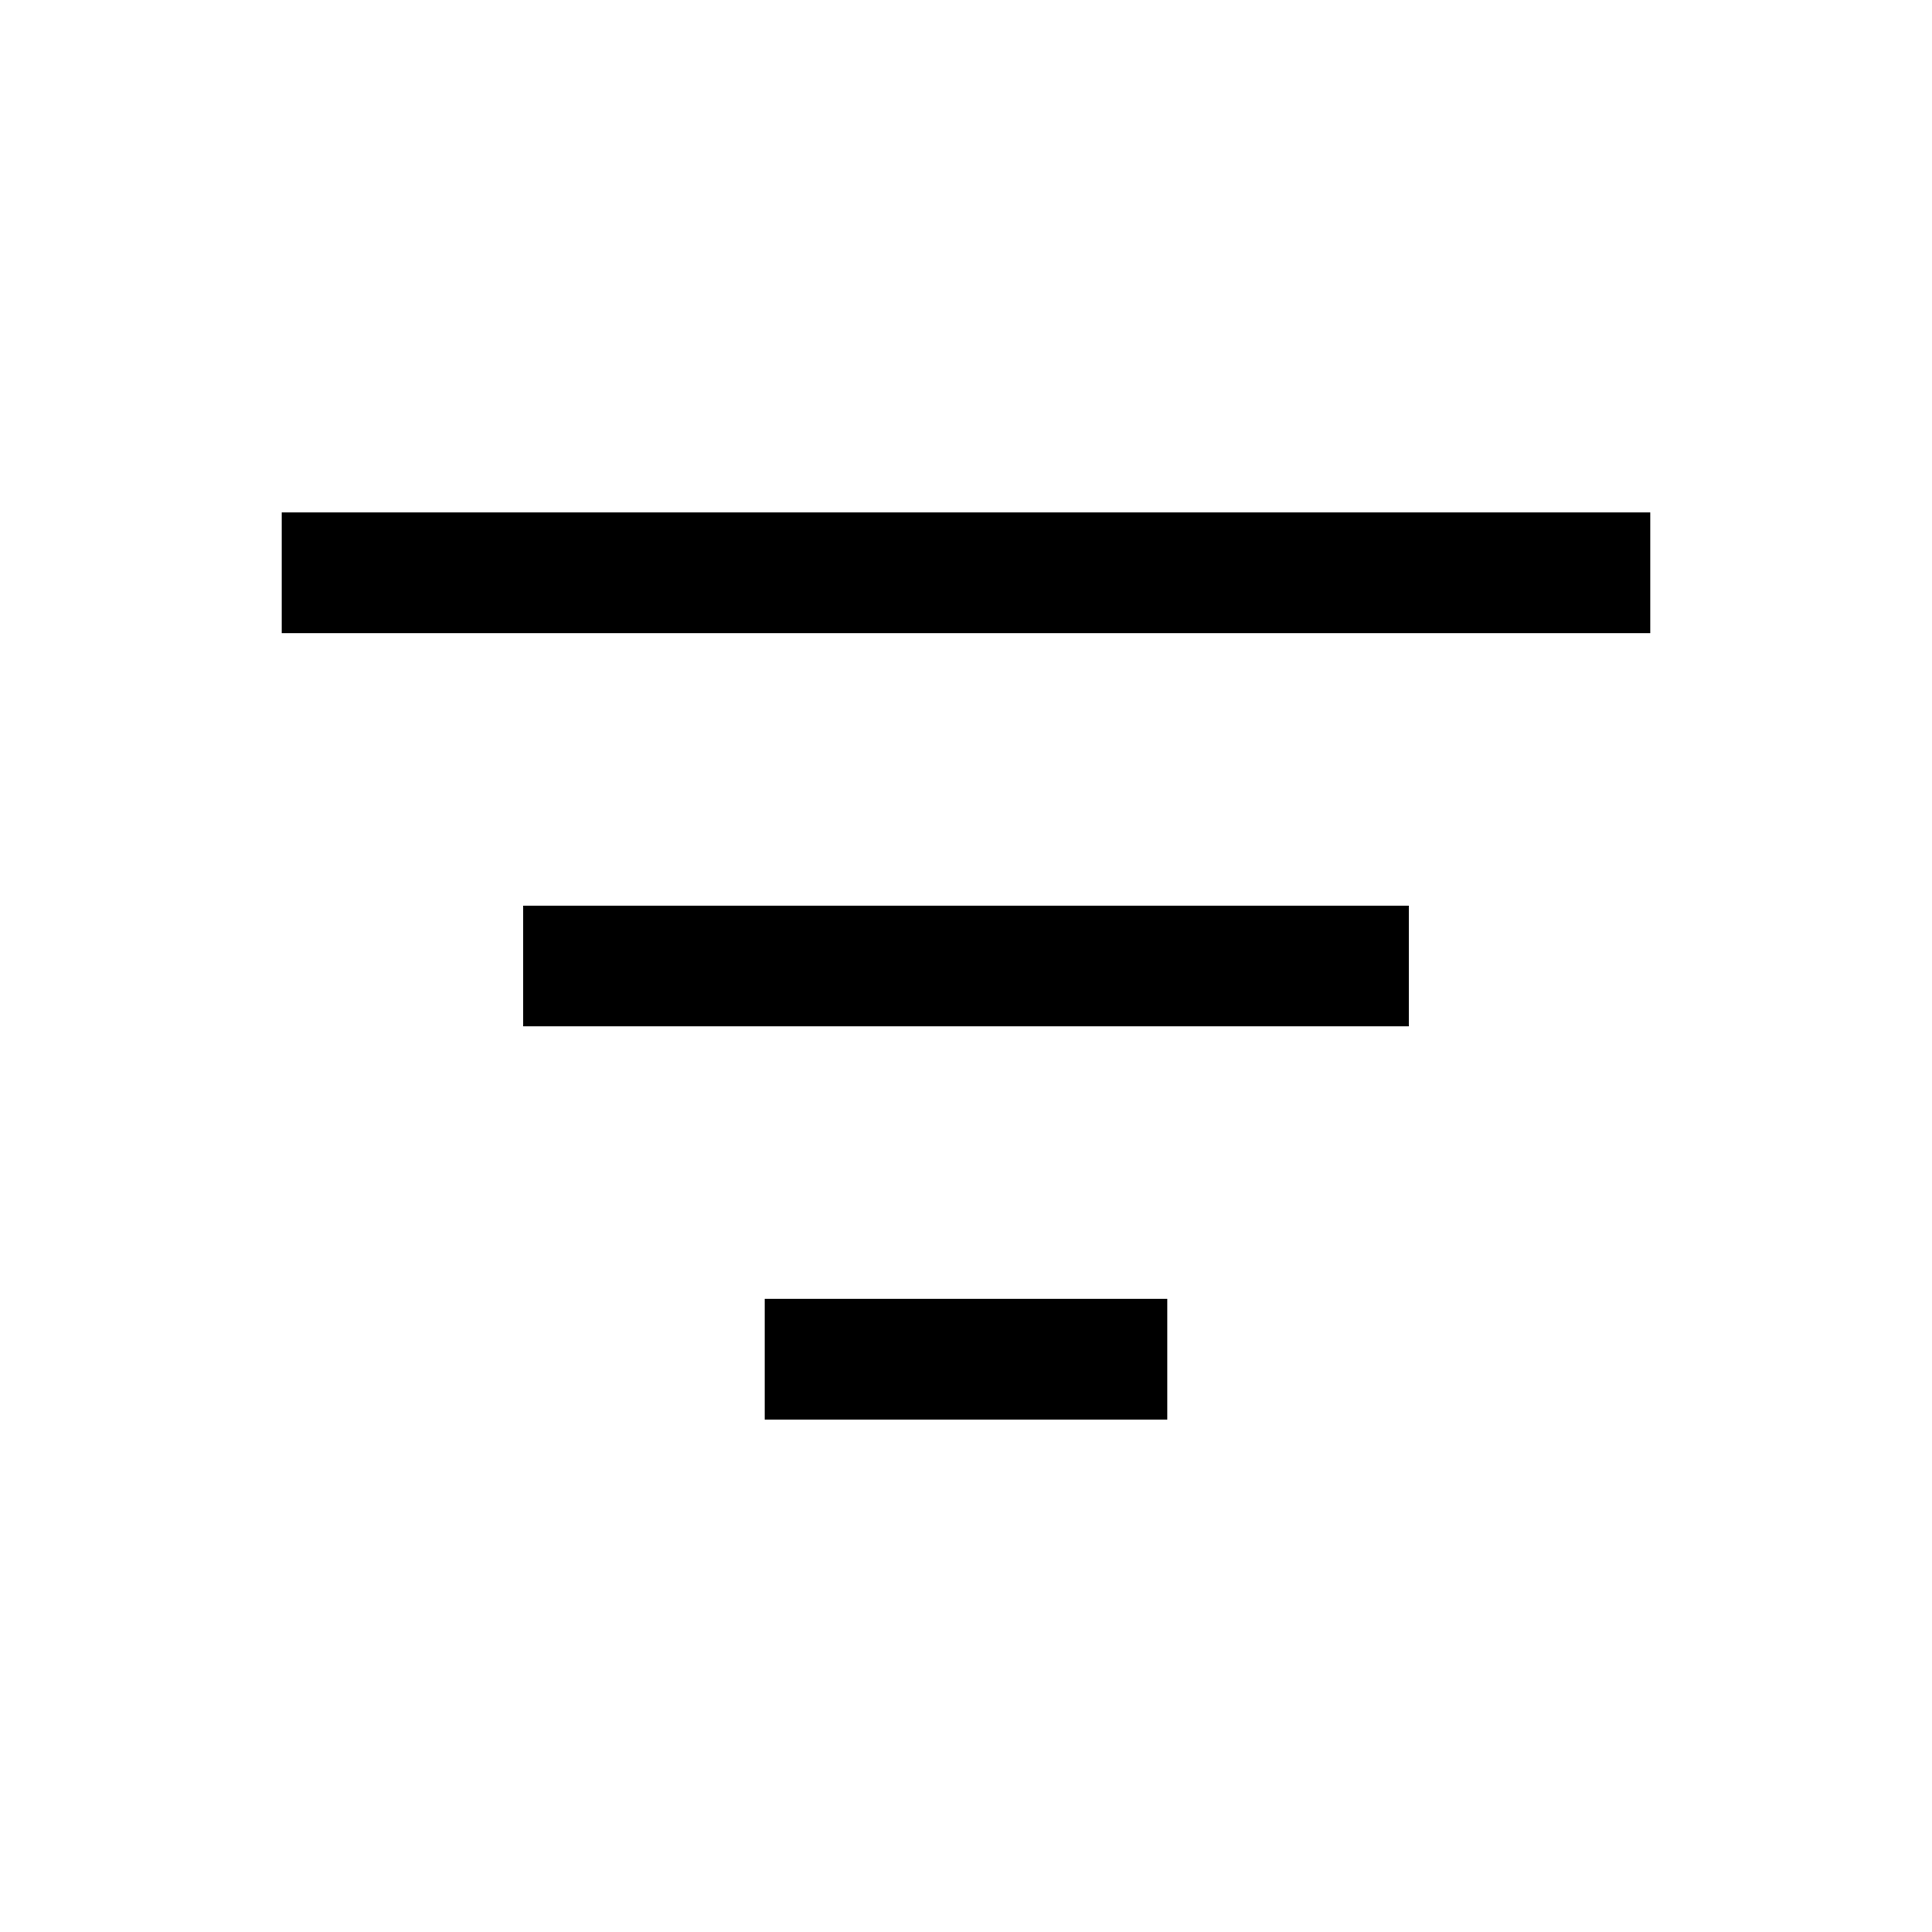
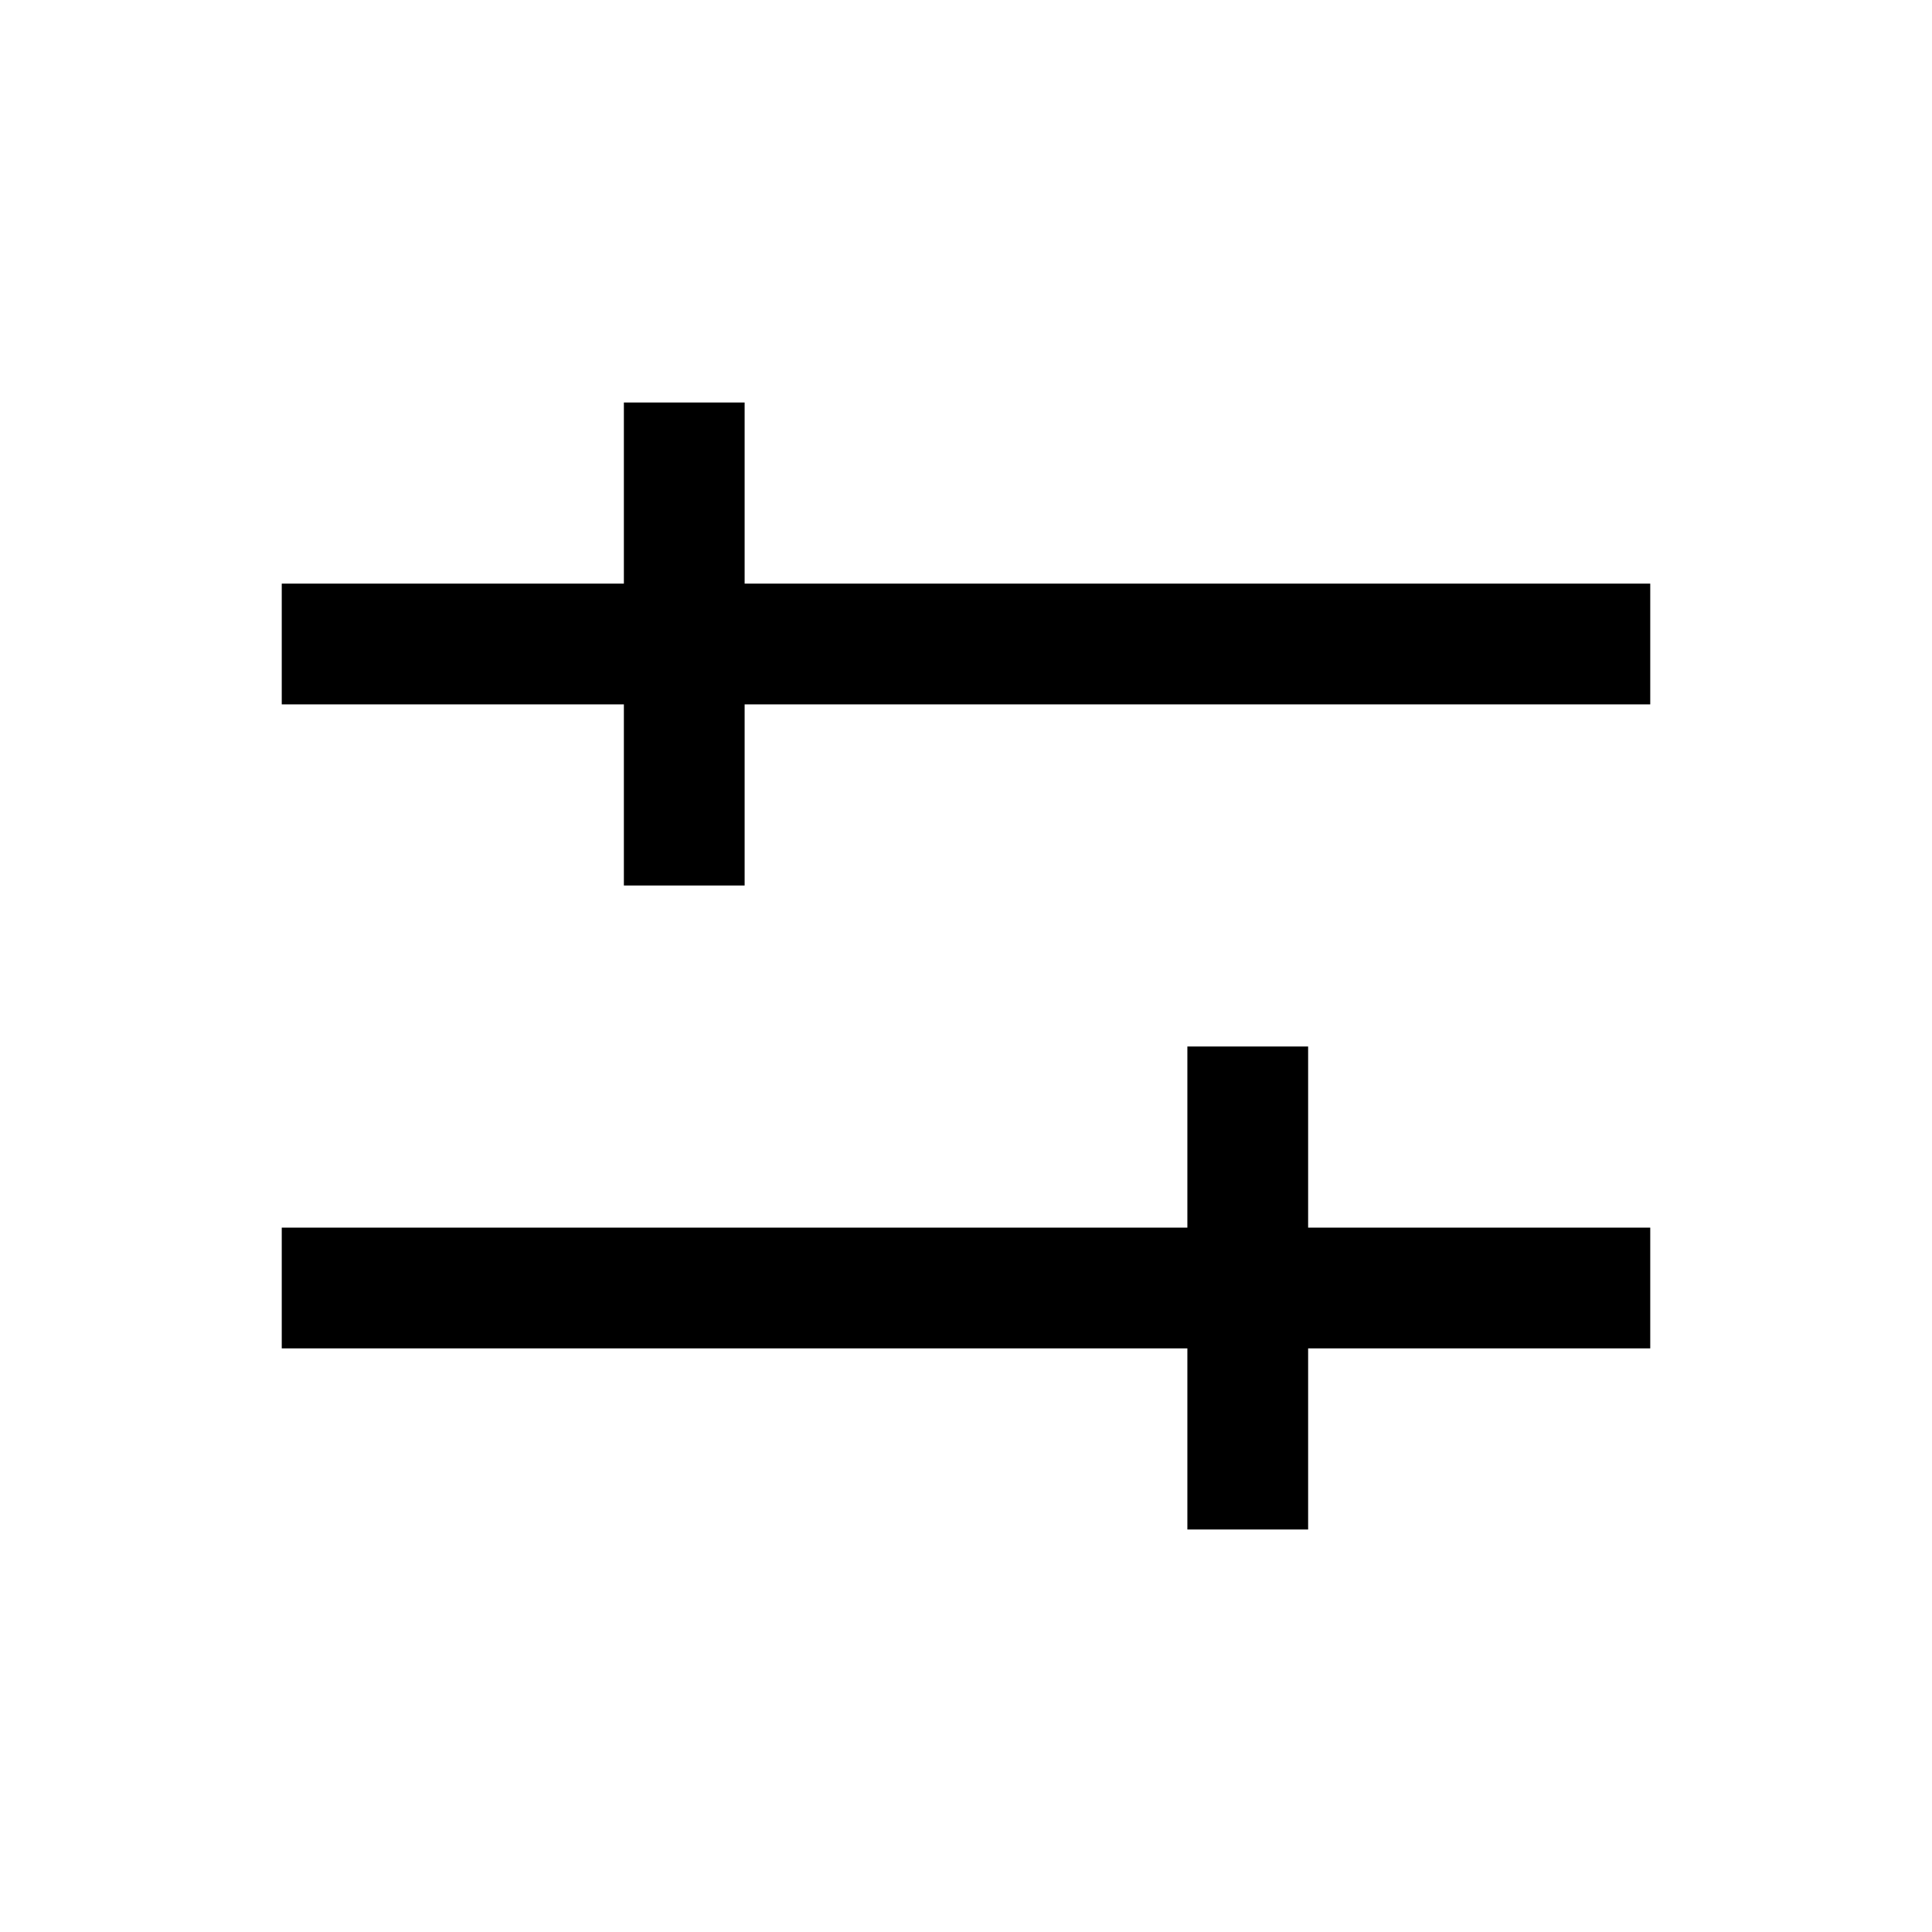
<svg xmlns="http://www.w3.org/2000/svg" width="24" height="24" viewBox="0 0 24 24" fill="none" aria-hidden="true">
-   <path d="M9.5 17.634V16.135H14.5V17.634H9.5ZM6.5 12.75V11.25H17.5V12.75H6.5ZM3.5 7.865V6.366H20.5V7.865H3.5Z" fill="currentColor" />
+   <path d="M3.5 8.75V7.25H20.5V8.75H3.5ZM7.75 11V5H9.25V11H7.75ZM3.5 16.75V15.25H20.5V16.75H3.5ZM14.75 19V13H16.25V19H14.75Z" fill="currentColor" />
</svg>
